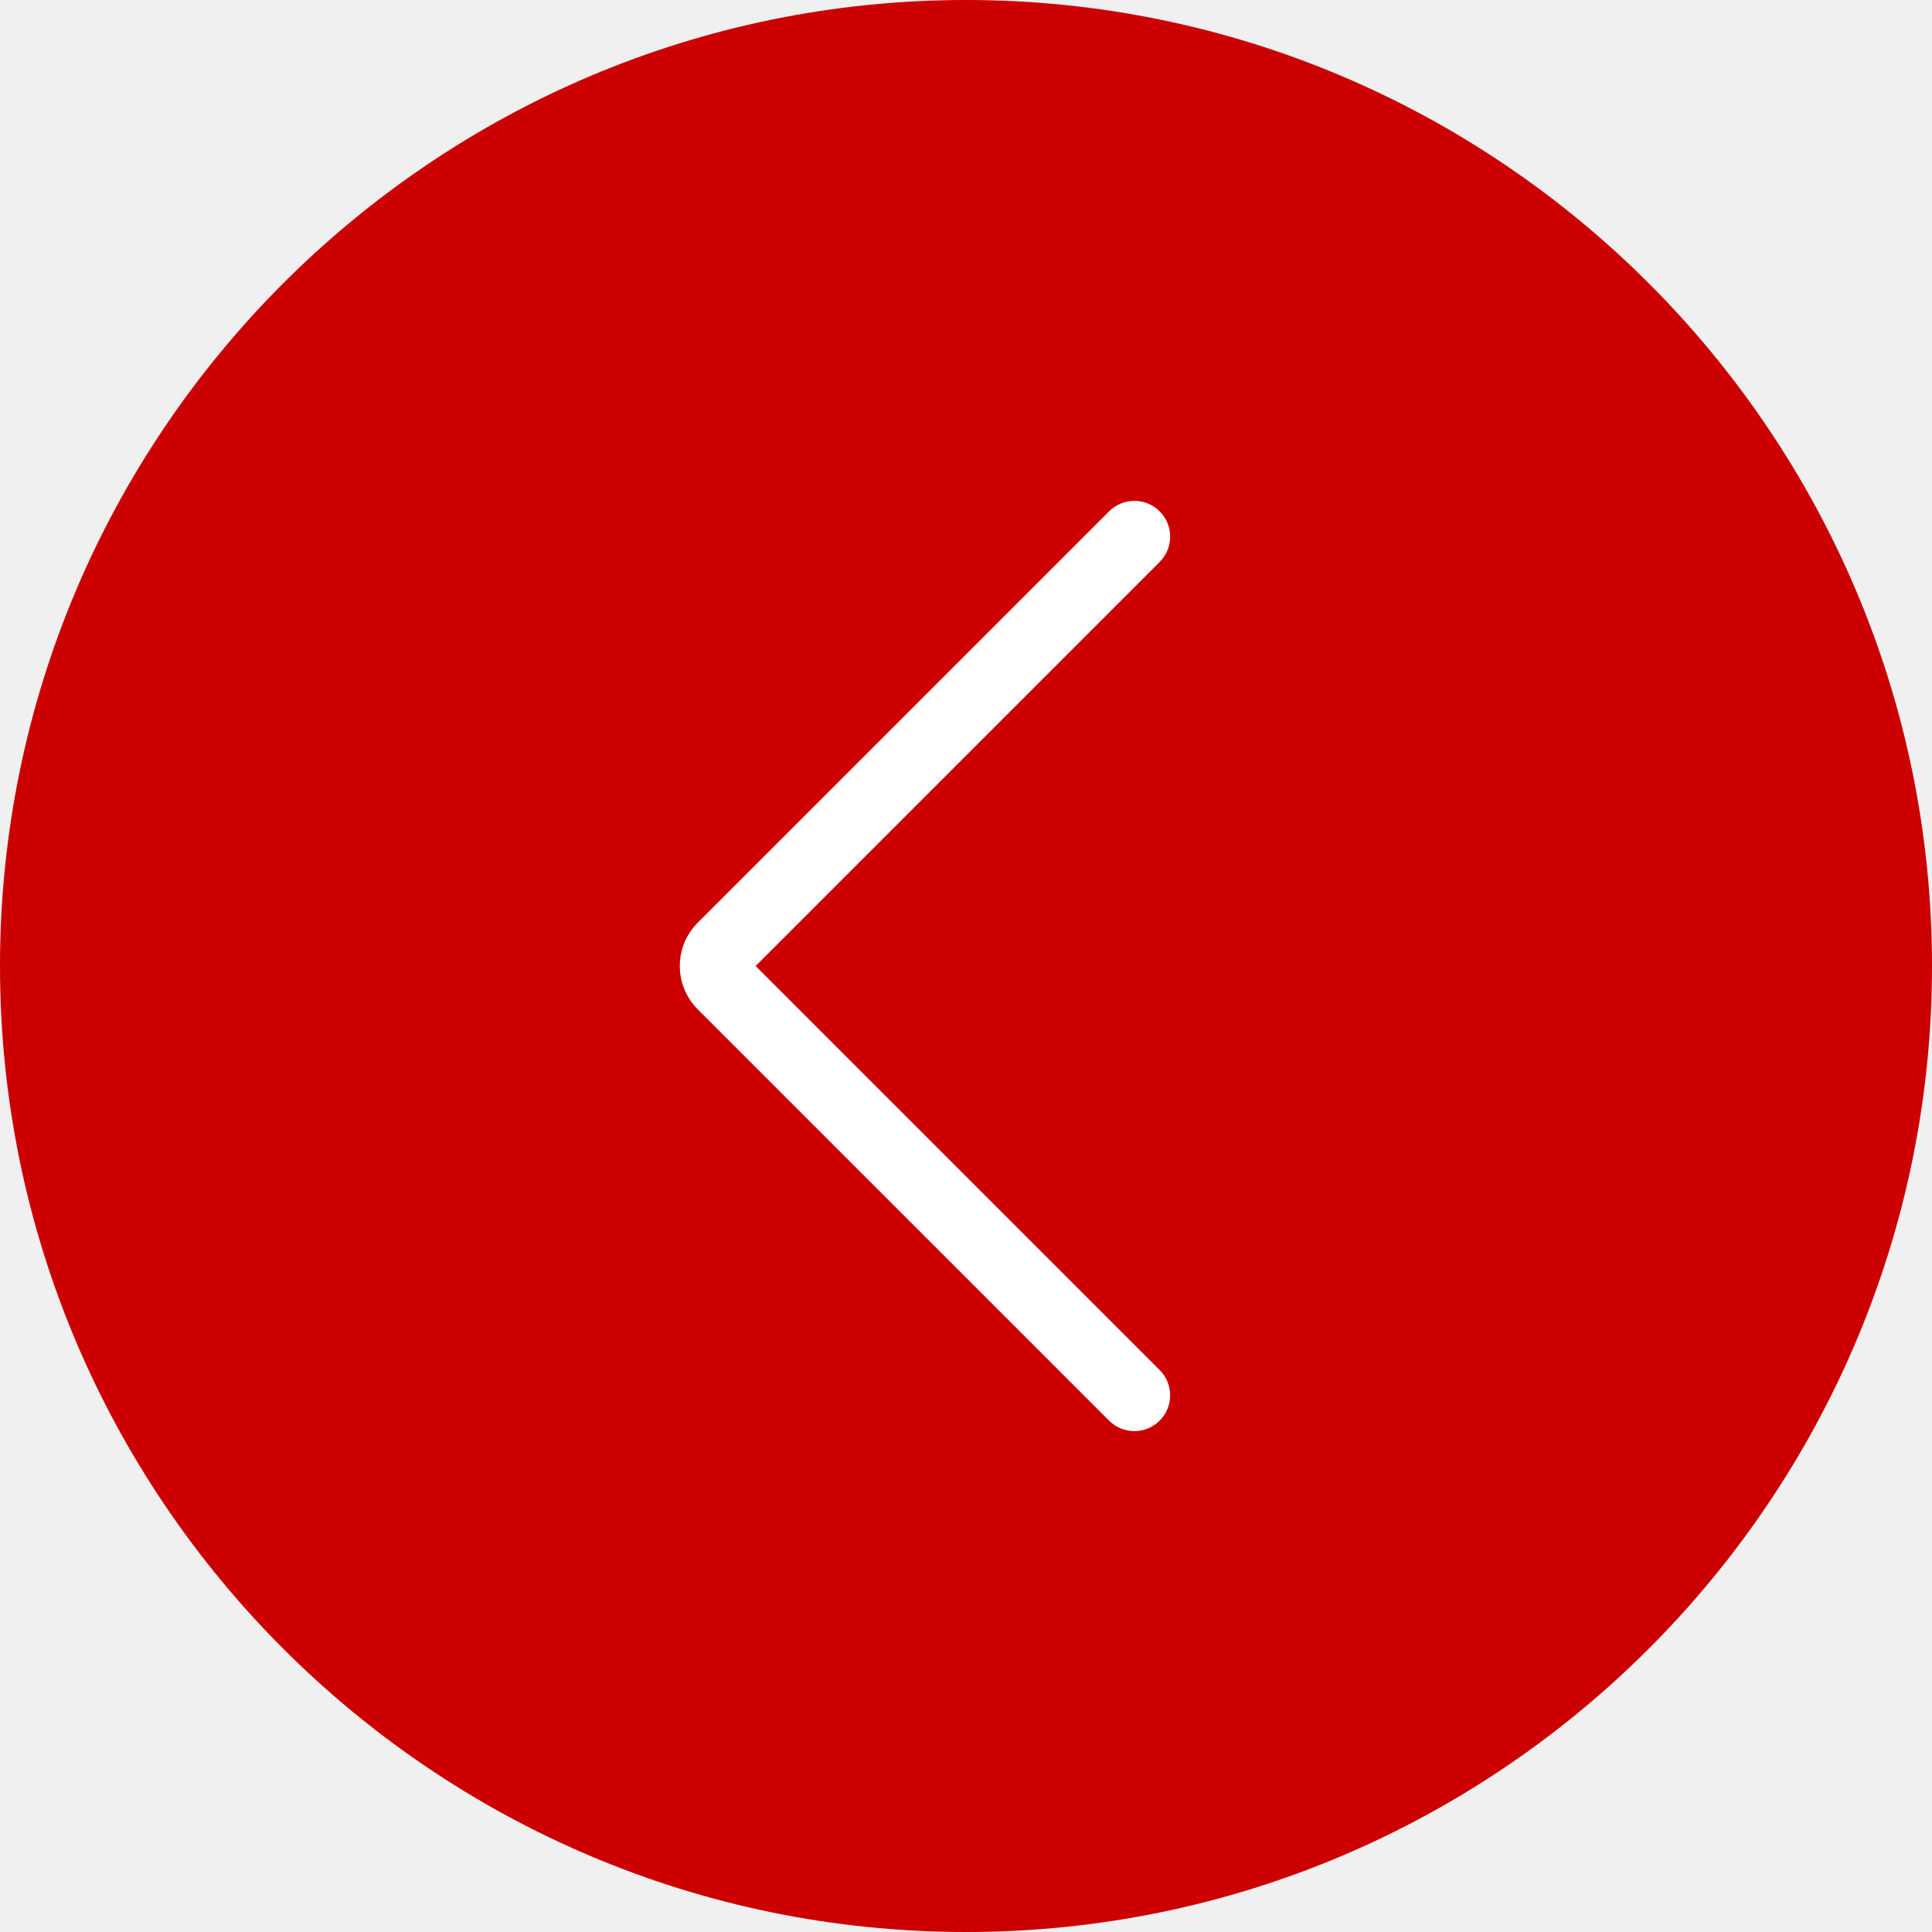
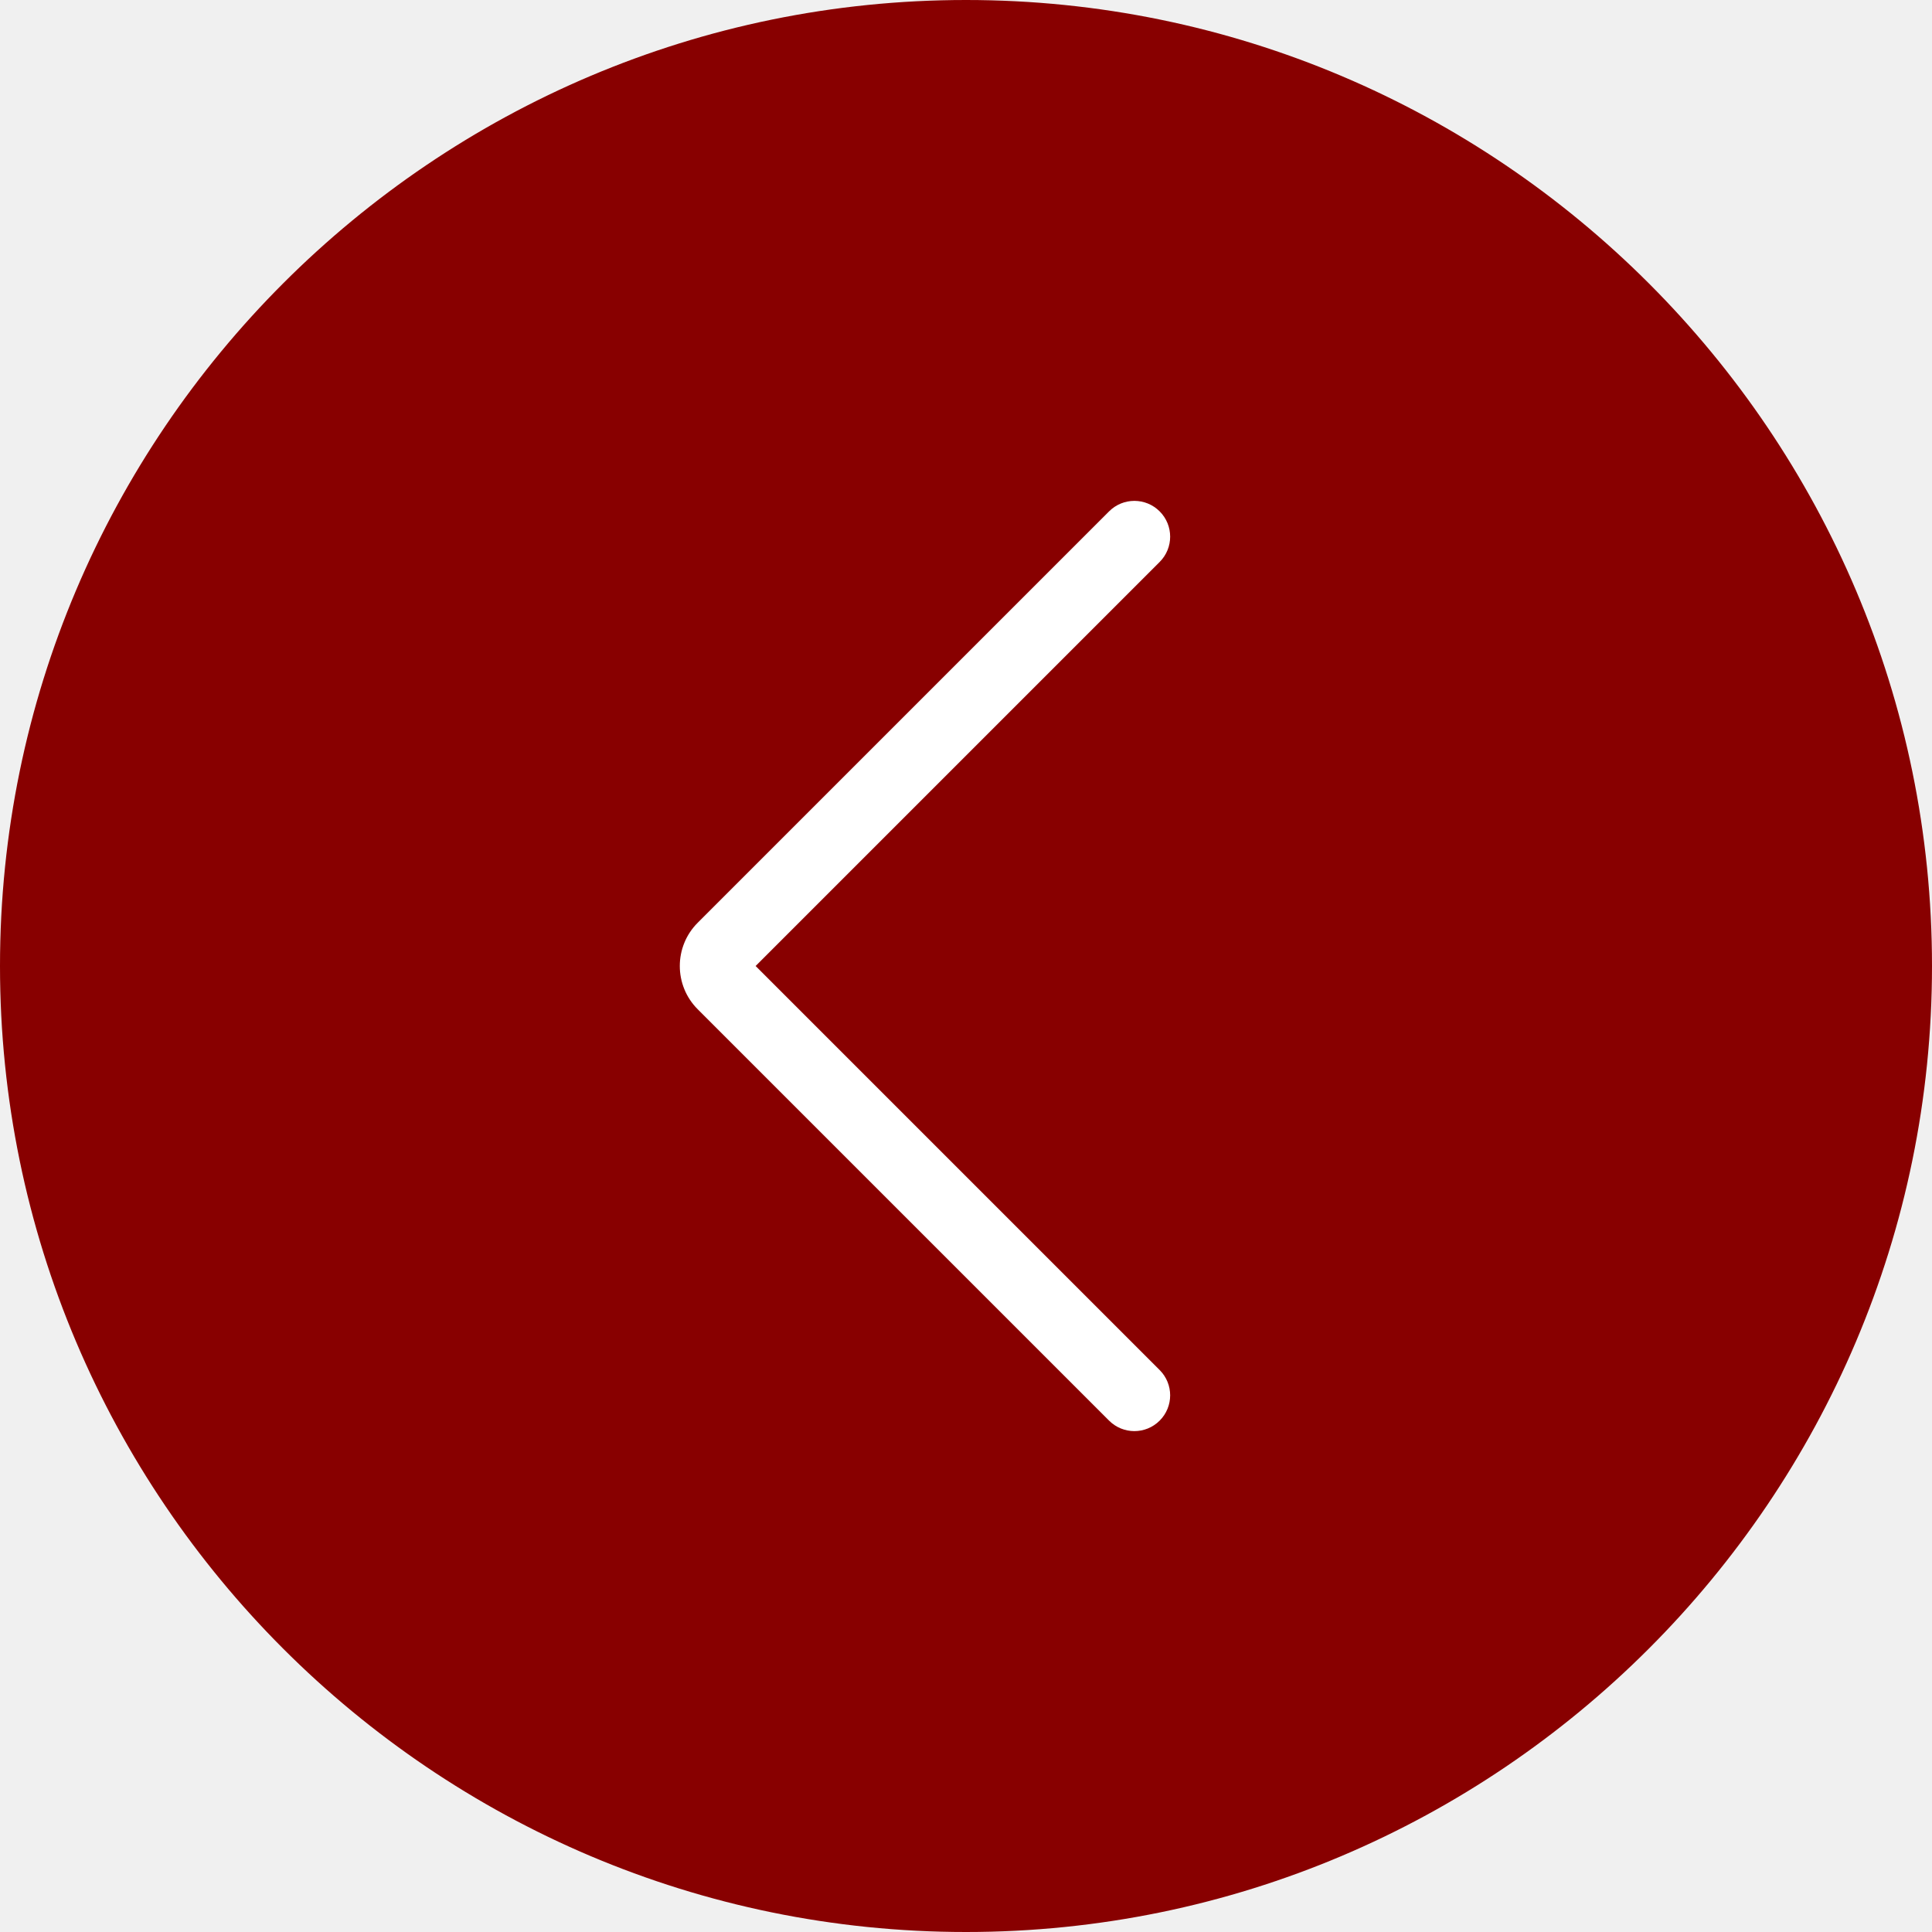
<svg xmlns="http://www.w3.org/2000/svg" version="1.1" id="Capa_1" x="0px" y="0px" viewBox="0 0 54 54" style="enable-background:new 0 0 54 54;" xml:space="preserve">
  <g>
    <g>
-       <path style="fill:#c00;" d="M27,1L27,1c14.359,0,26,11.641,26,26v0c0,14.359-11.641,26-26,26h0C12.641,53,1,41.359,1,27v0    C1,12.641,12.641,1,27,1z" />
-       <path style="fill:#c00;" d="M27,54C12.112,54,0,41.888,0,27S12.112,0,27,0s27,12.112,27,27S41.888,54,27,54z M27,2    C13.215,2,2,13.215,2,27s11.215,25,25,25s25-11.215,25-25S40.785,2,27,2z" />
+       <path style="fill:#800;" d="M27,1L27,1c14.359,0,26,11.641,26,26v0c0,14.359-11.641,26-26,26h0C12.641,53,1,41.359,1,27v0    C1,12.641,12.641,1,27,1z" />
+       <path style="fill:#800;" d="M27,54C12.112,54,0,41.888,0,27S12.112,0,27,0s27,12.112,27,27S41.888,54,27,54z M27,2    C13.215,2,2,13.215,2,27s11.215,25,25,25s25-11.215,25-25S40.785,2,27,2z" />
    </g>
    <path style="fill:#FFFFFF;" d="M31.706,40c-0.256,0-0.512-0.098-0.707-0.293L19.501,28.209c-0.667-0.667-0.667-1.751,0-2.418   l11.498-11.498c0.391-0.391,1.023-0.391,1.414,0s0.391,1.023,0,1.414L21.12,27l11.293,11.293c0.391,0.391,0.391,1.023,0,1.414   C32.218,39.902,31.962,40,31.706,40z" />
  </g>
  <g>
</g>
  <g>
</g>
  <g>
</g>
  <g>
</g>
  <g>
</g>
  <g>
</g>
  <g>
</g>
  <g>
</g>
  <g>
</g>
  <g>
</g>
  <g>
</g>
  <g>
</g>
  <g>
</g>
  <g>
</g>
  <g>
</g>
</svg>
